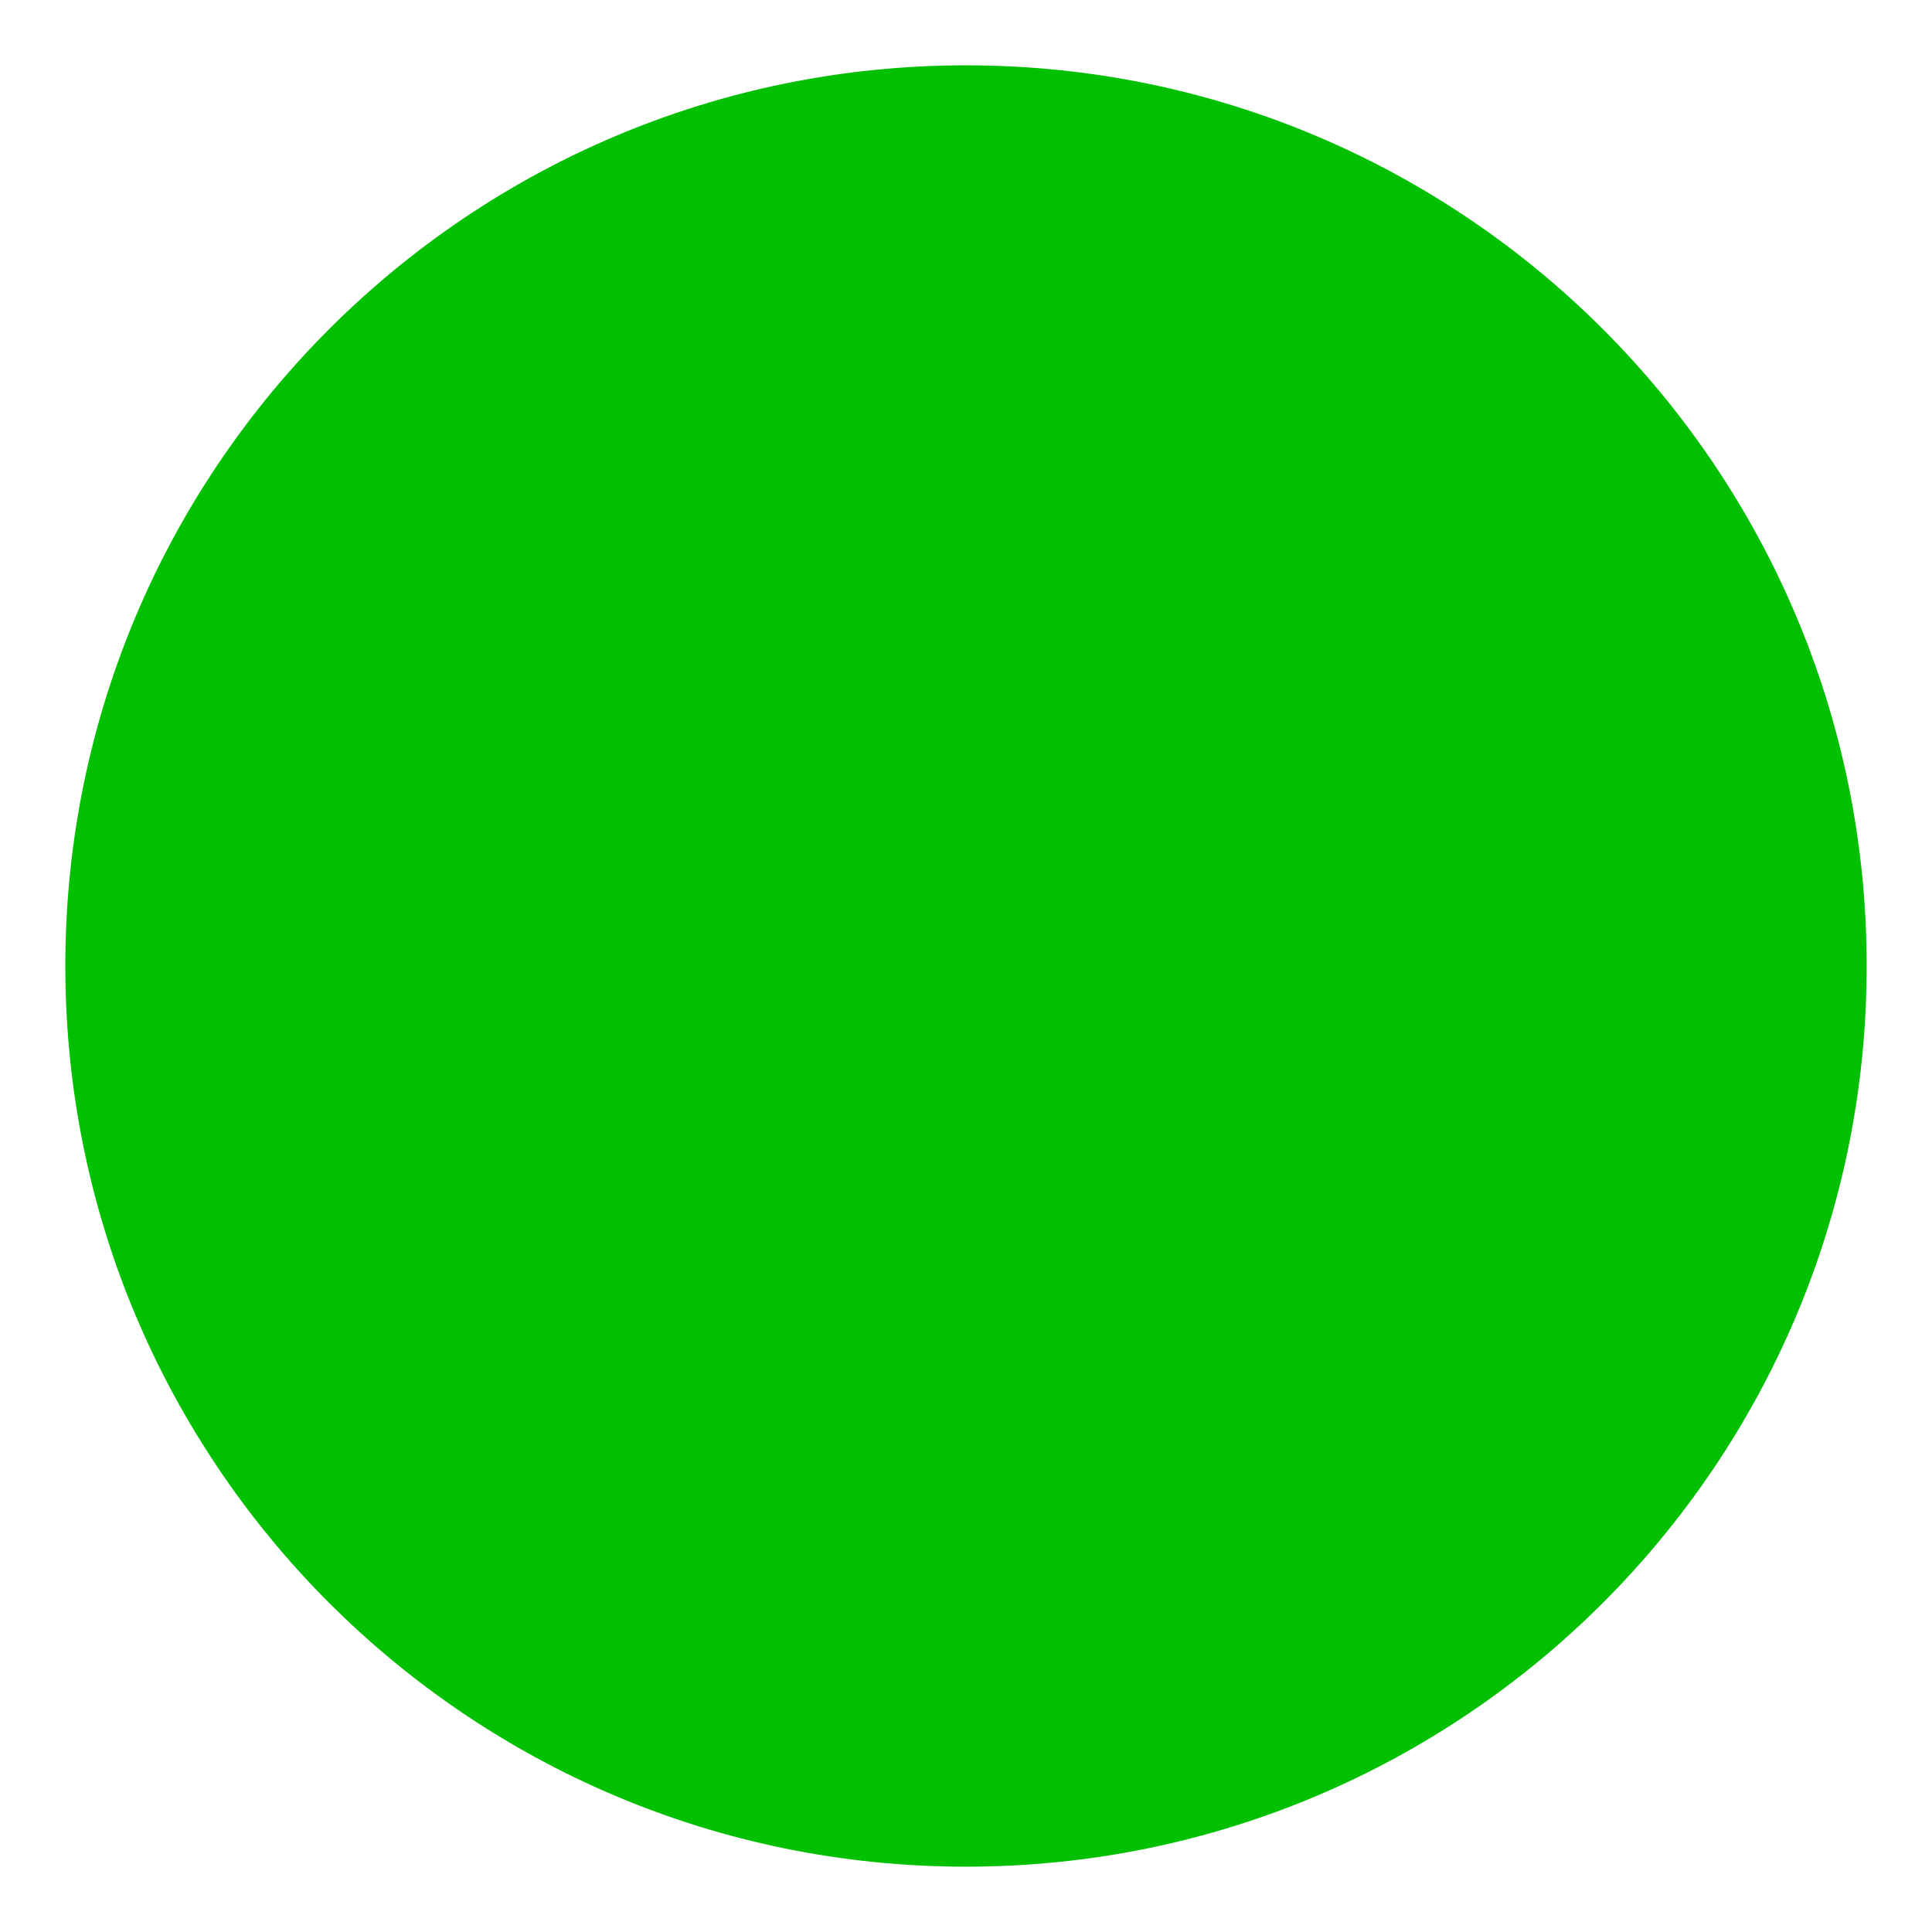
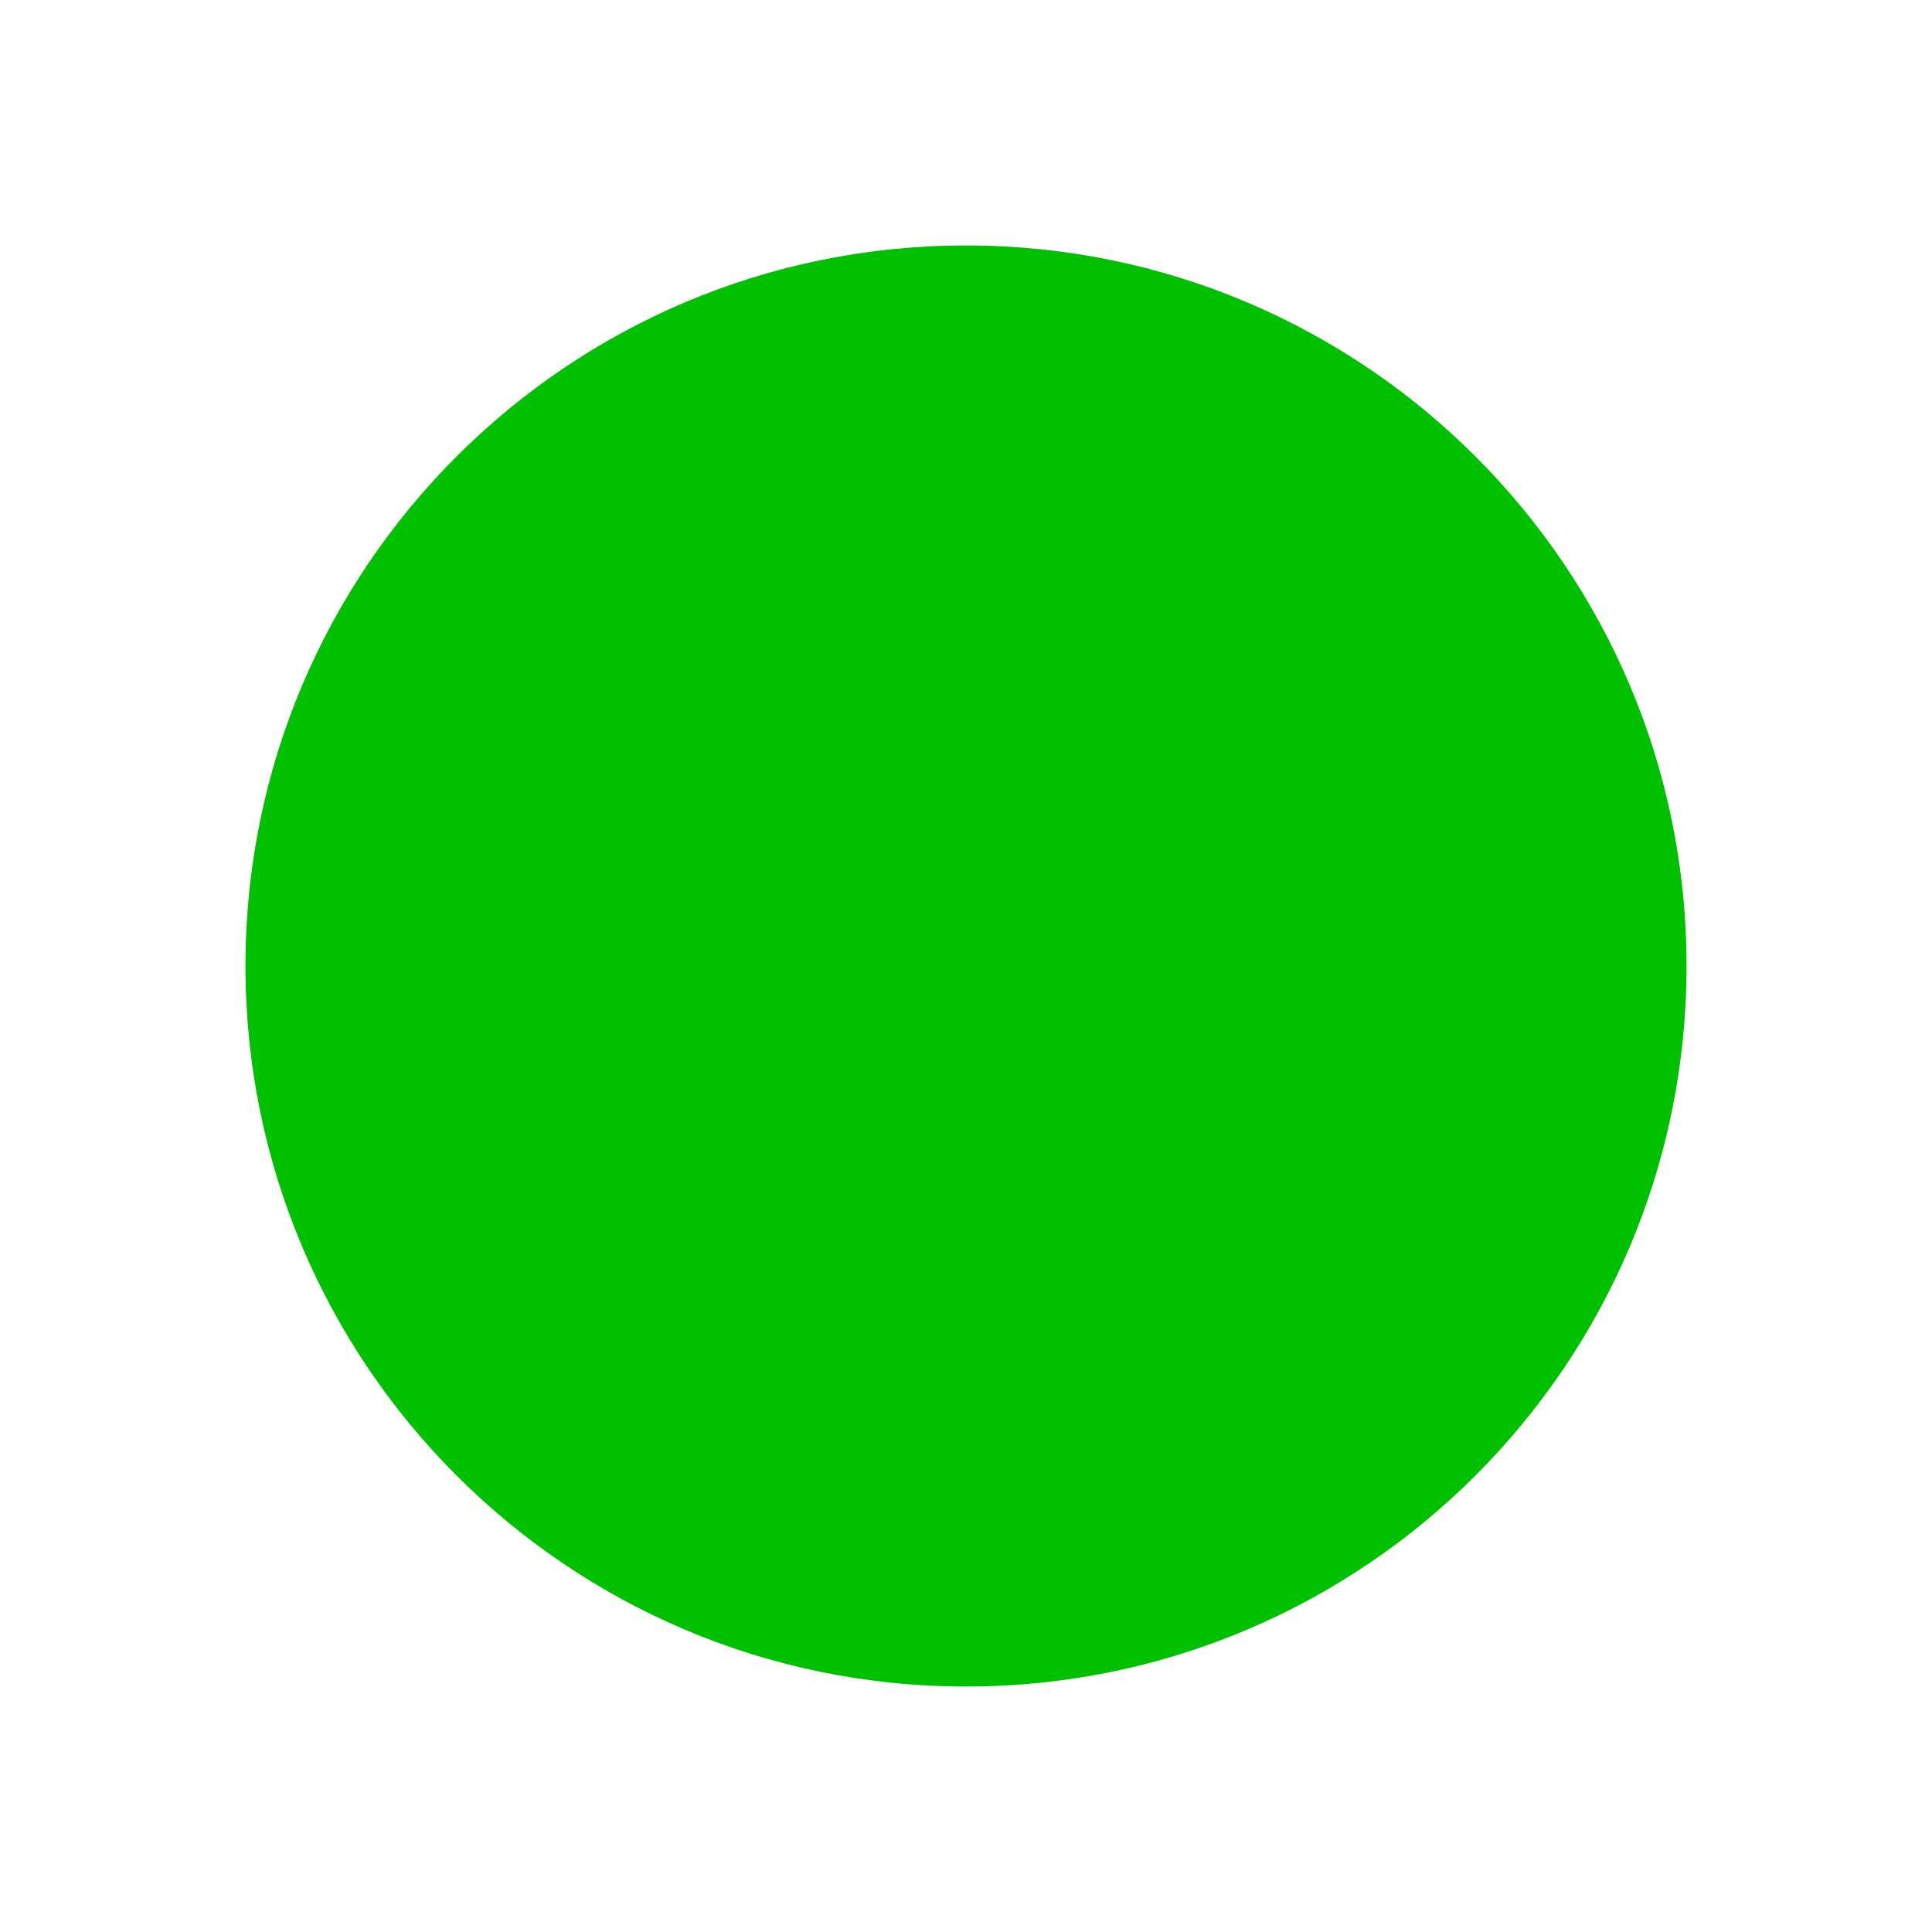
<svg xmlns="http://www.w3.org/2000/svg" height="96" width="96" version="1.1" id="svg3427">
  <defs id="defs3431" />
-   <circle style="fill:#00c000;fill-opacity:1;stroke-width:9.495;stroke-linecap:round;stroke-linejoin:round;stroke-miterlimit:10;paint-order:markers stroke fill" id="path3535" cx="48" cy="48" r="44.754" />
+   <circle style="fill:#00c000;fill-opacity:1;stroke-width:7.596;stroke-linecap:round;stroke-linejoin:round;stroke-miterlimit:10;paint-order:markers stroke fill" id="path3535" cx="48" cy="48" r="35.803" />
</svg>
